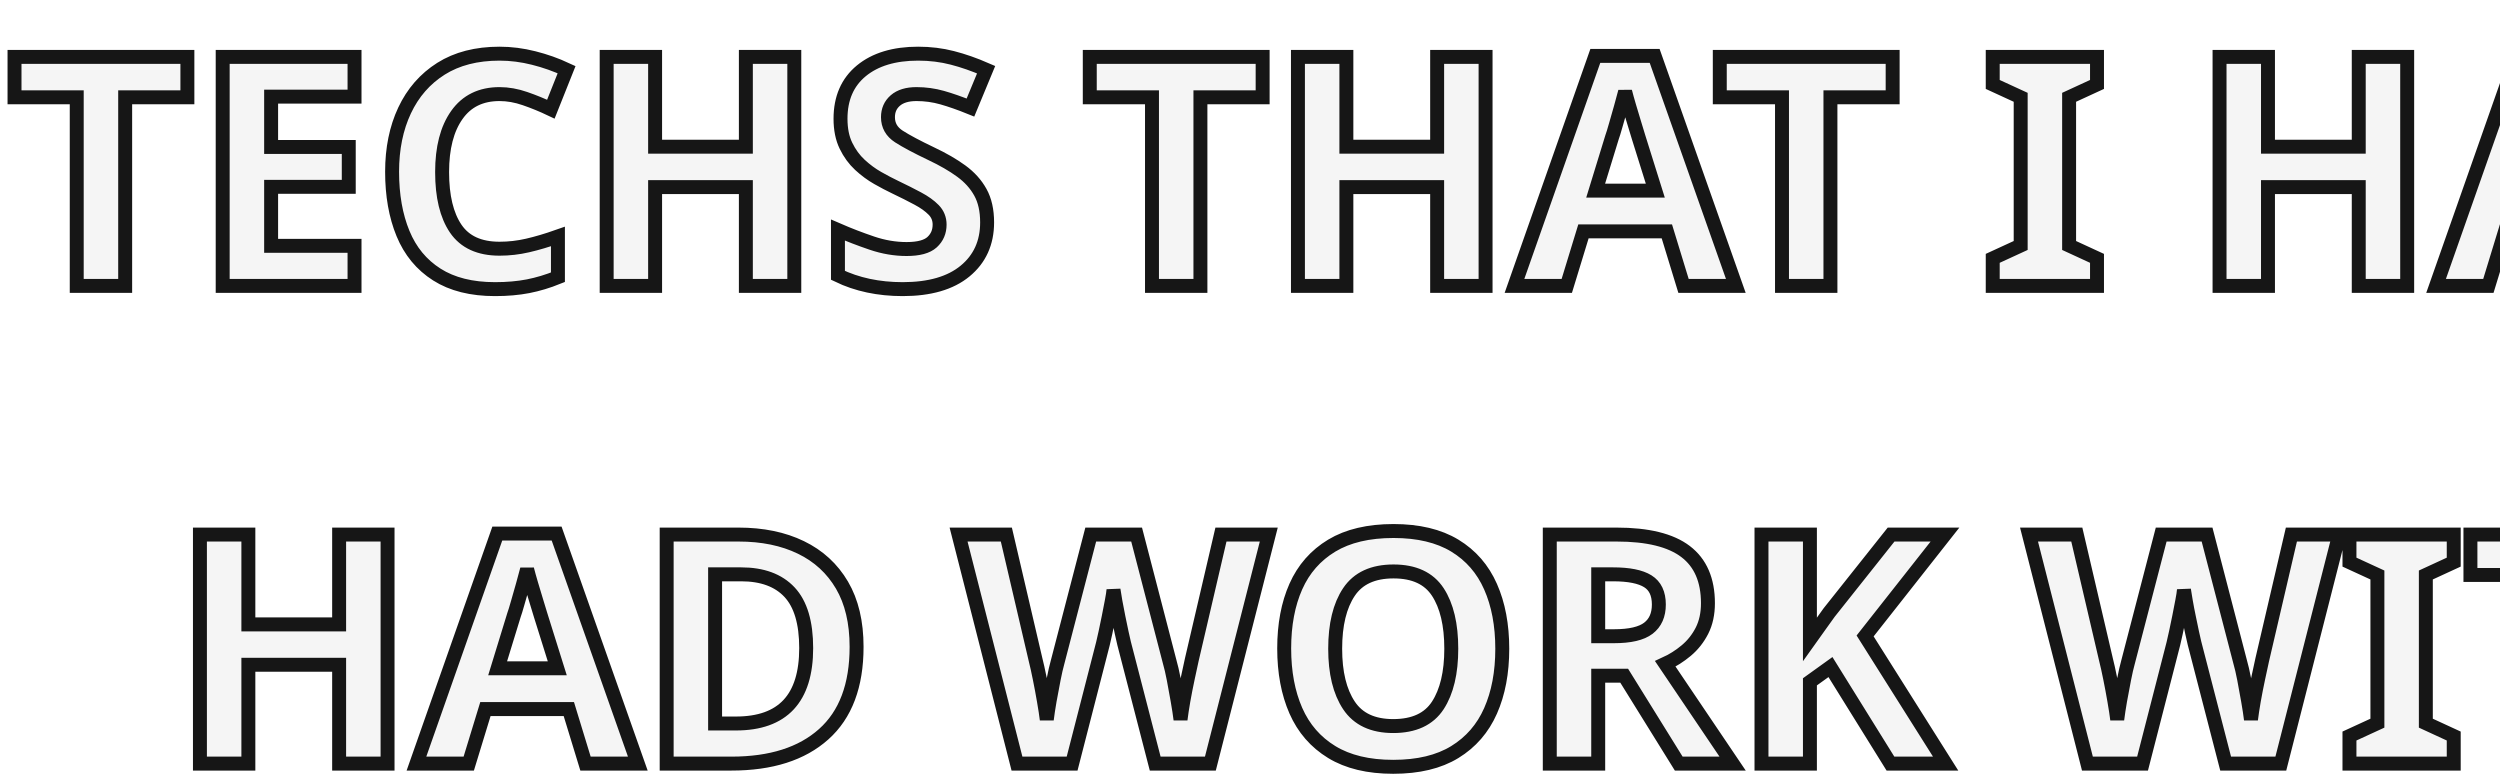
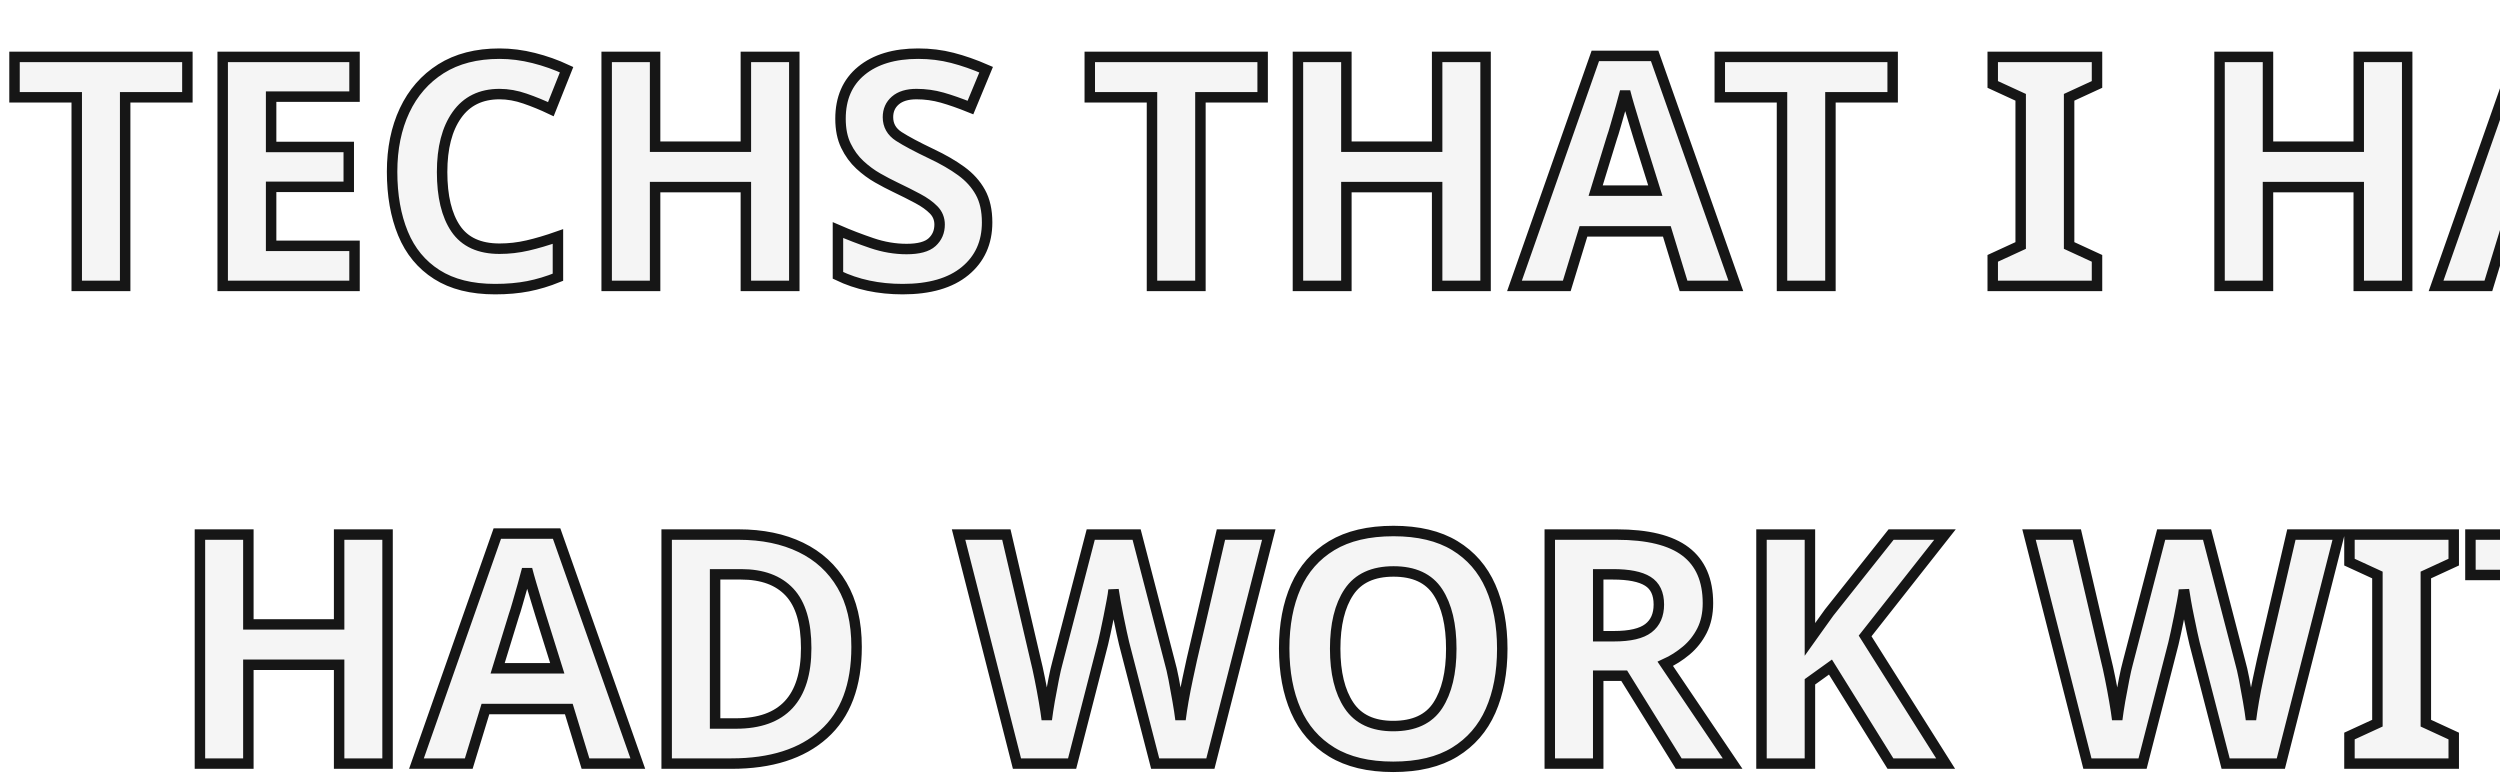
<svg xmlns="http://www.w3.org/2000/svg" width="717px" height="224px" viewBox="0 0 717 224" version="1.1">
  <g id="Page-1" stroke="none" stroke-width="1" fill="none" fill-rule="evenodd" font-family="Oswald-Regular_Bold, Oswald" font-size="92" font-weight="bold">
-     <g id="techs-title_en" transform="translate(2, -28)" fill="#F5F5F5" stroke="#161616" stroke-width="4">
+     <g id="techs-title_en" transform="translate(2, -28)" fill="#F5F5F5" stroke="#161616" stroke-width="3">
      <text id="TECHS-THAT-I-HAVE">
        <tspan x="0.322" y="110">TECHS THAT I HAVE</tspan>
      </text>
      <text id="HAD-WORK-WITH">
        <tspan x="47.058" y="247">HAD WORK WITH</tspan>
      </text>
    </g>
  </g>
</svg>
